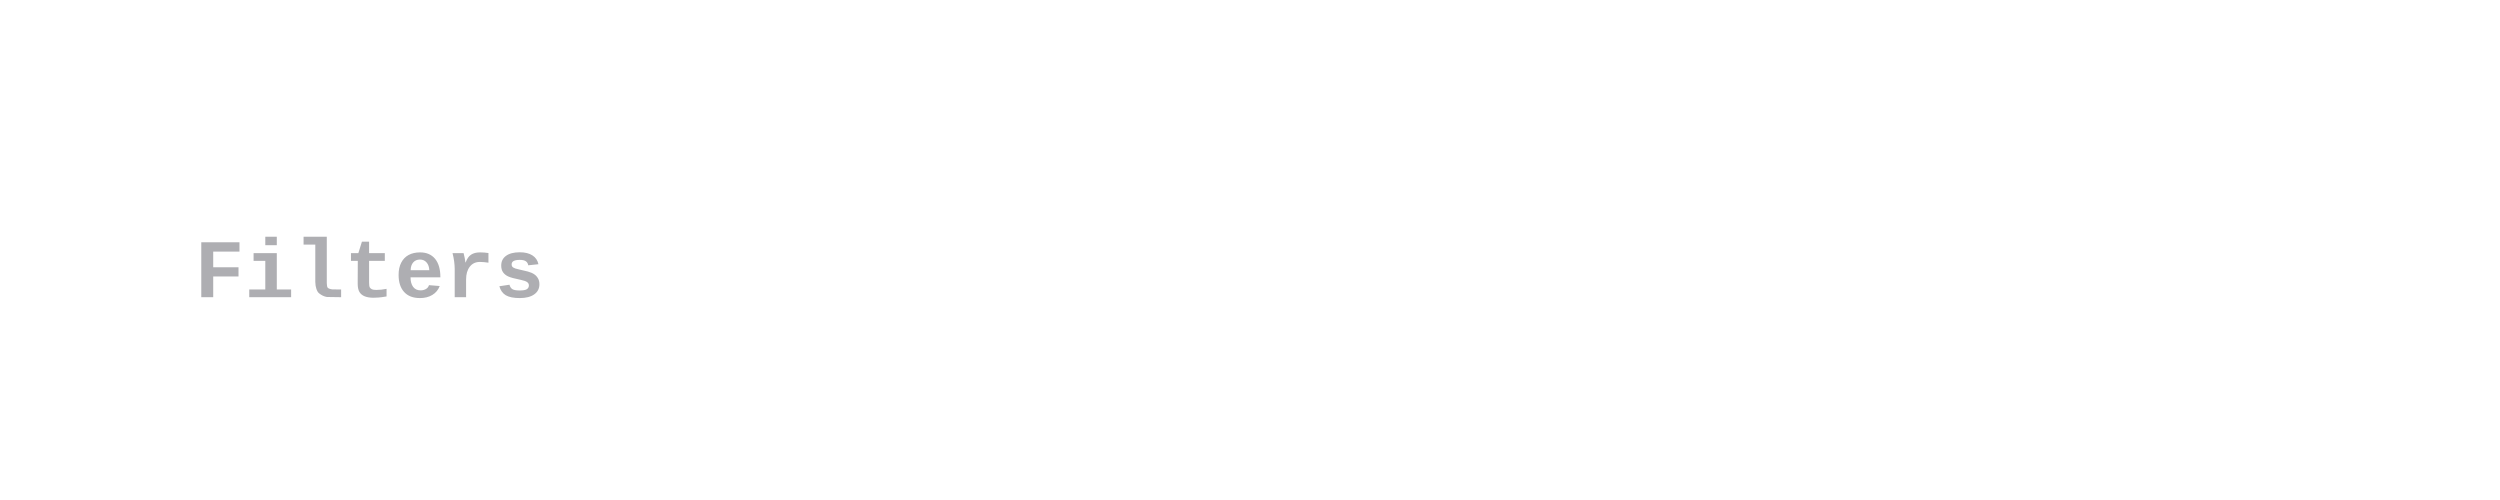
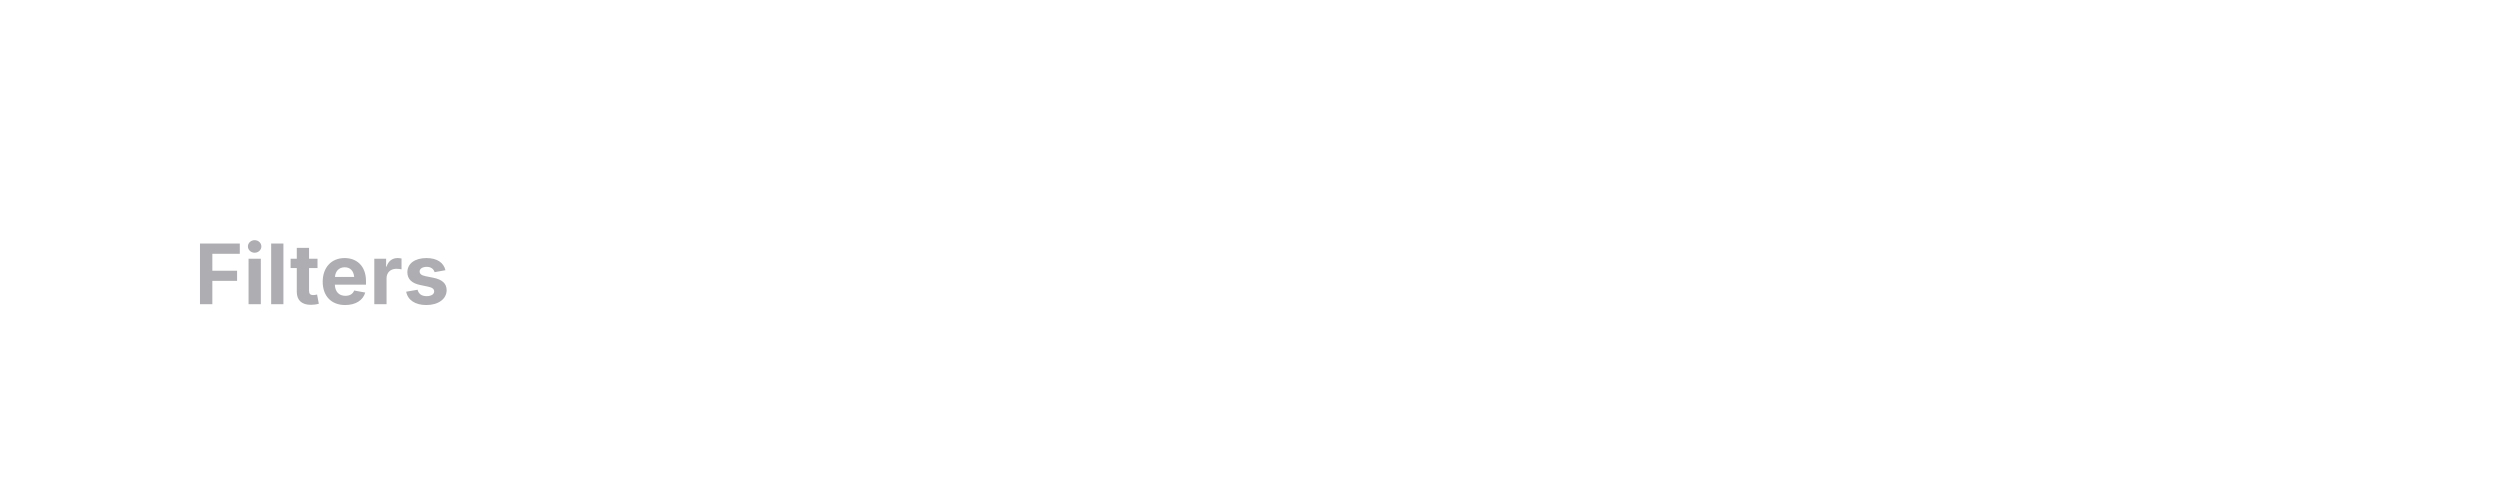
<svg xmlns="http://www.w3.org/2000/svg" viewBox="0 0 360 72" width="360" height="72">
  <defs>
    <clipPath id="cp0">
-       <rect x="20" y="20" width="66.4" height="40" />
+       <rect x="20" y="20" width="53.6" height="40" />
    </clipPath>
    <clipPath id="ov1">
-       <rect x="20" y="20" width="66.4" height="40" rx="0" />
+       <rect x="20" y="20" width="53.6" height="40" rx="0" />
    </clipPath>
    <clipPath id="cp2">
-       <rect x="28" y="32.8" width="50.4" height="14.4" />
+       <rect x="28" y="32.8" width="37.6" height="14.4" />
    </clipPath>
    <clipPath id="ct3">
-       <rect x="28" y="32.8" width="50.4" height="14.4" />
+       <rect x="28" y="32.8" width="37.6" height="14.4" />
    </clipPath>
  </defs>
  <g clip-path="url(#cp0)">
    <g clip-path="url(#ov1)">
      <g clip-path="url(#cp2)">
        <g clip-path="url(#ct3)">
-           <text x="28" y="42.8" font-family="&quot;Courier New&quot;, monospace" font-size="12" font-weight="650" fill="rgb(174,174,178)">Filters</text>
+           <text x="28" y="43.8" font-family="system-ui, &quot;-apple-system&quot;, sans-serif" font-size="12" font-weight="650" fill="rgb(174,174,178)">Filters</text>
        </g>
      </g>
    </g>
  </g>
</svg>
